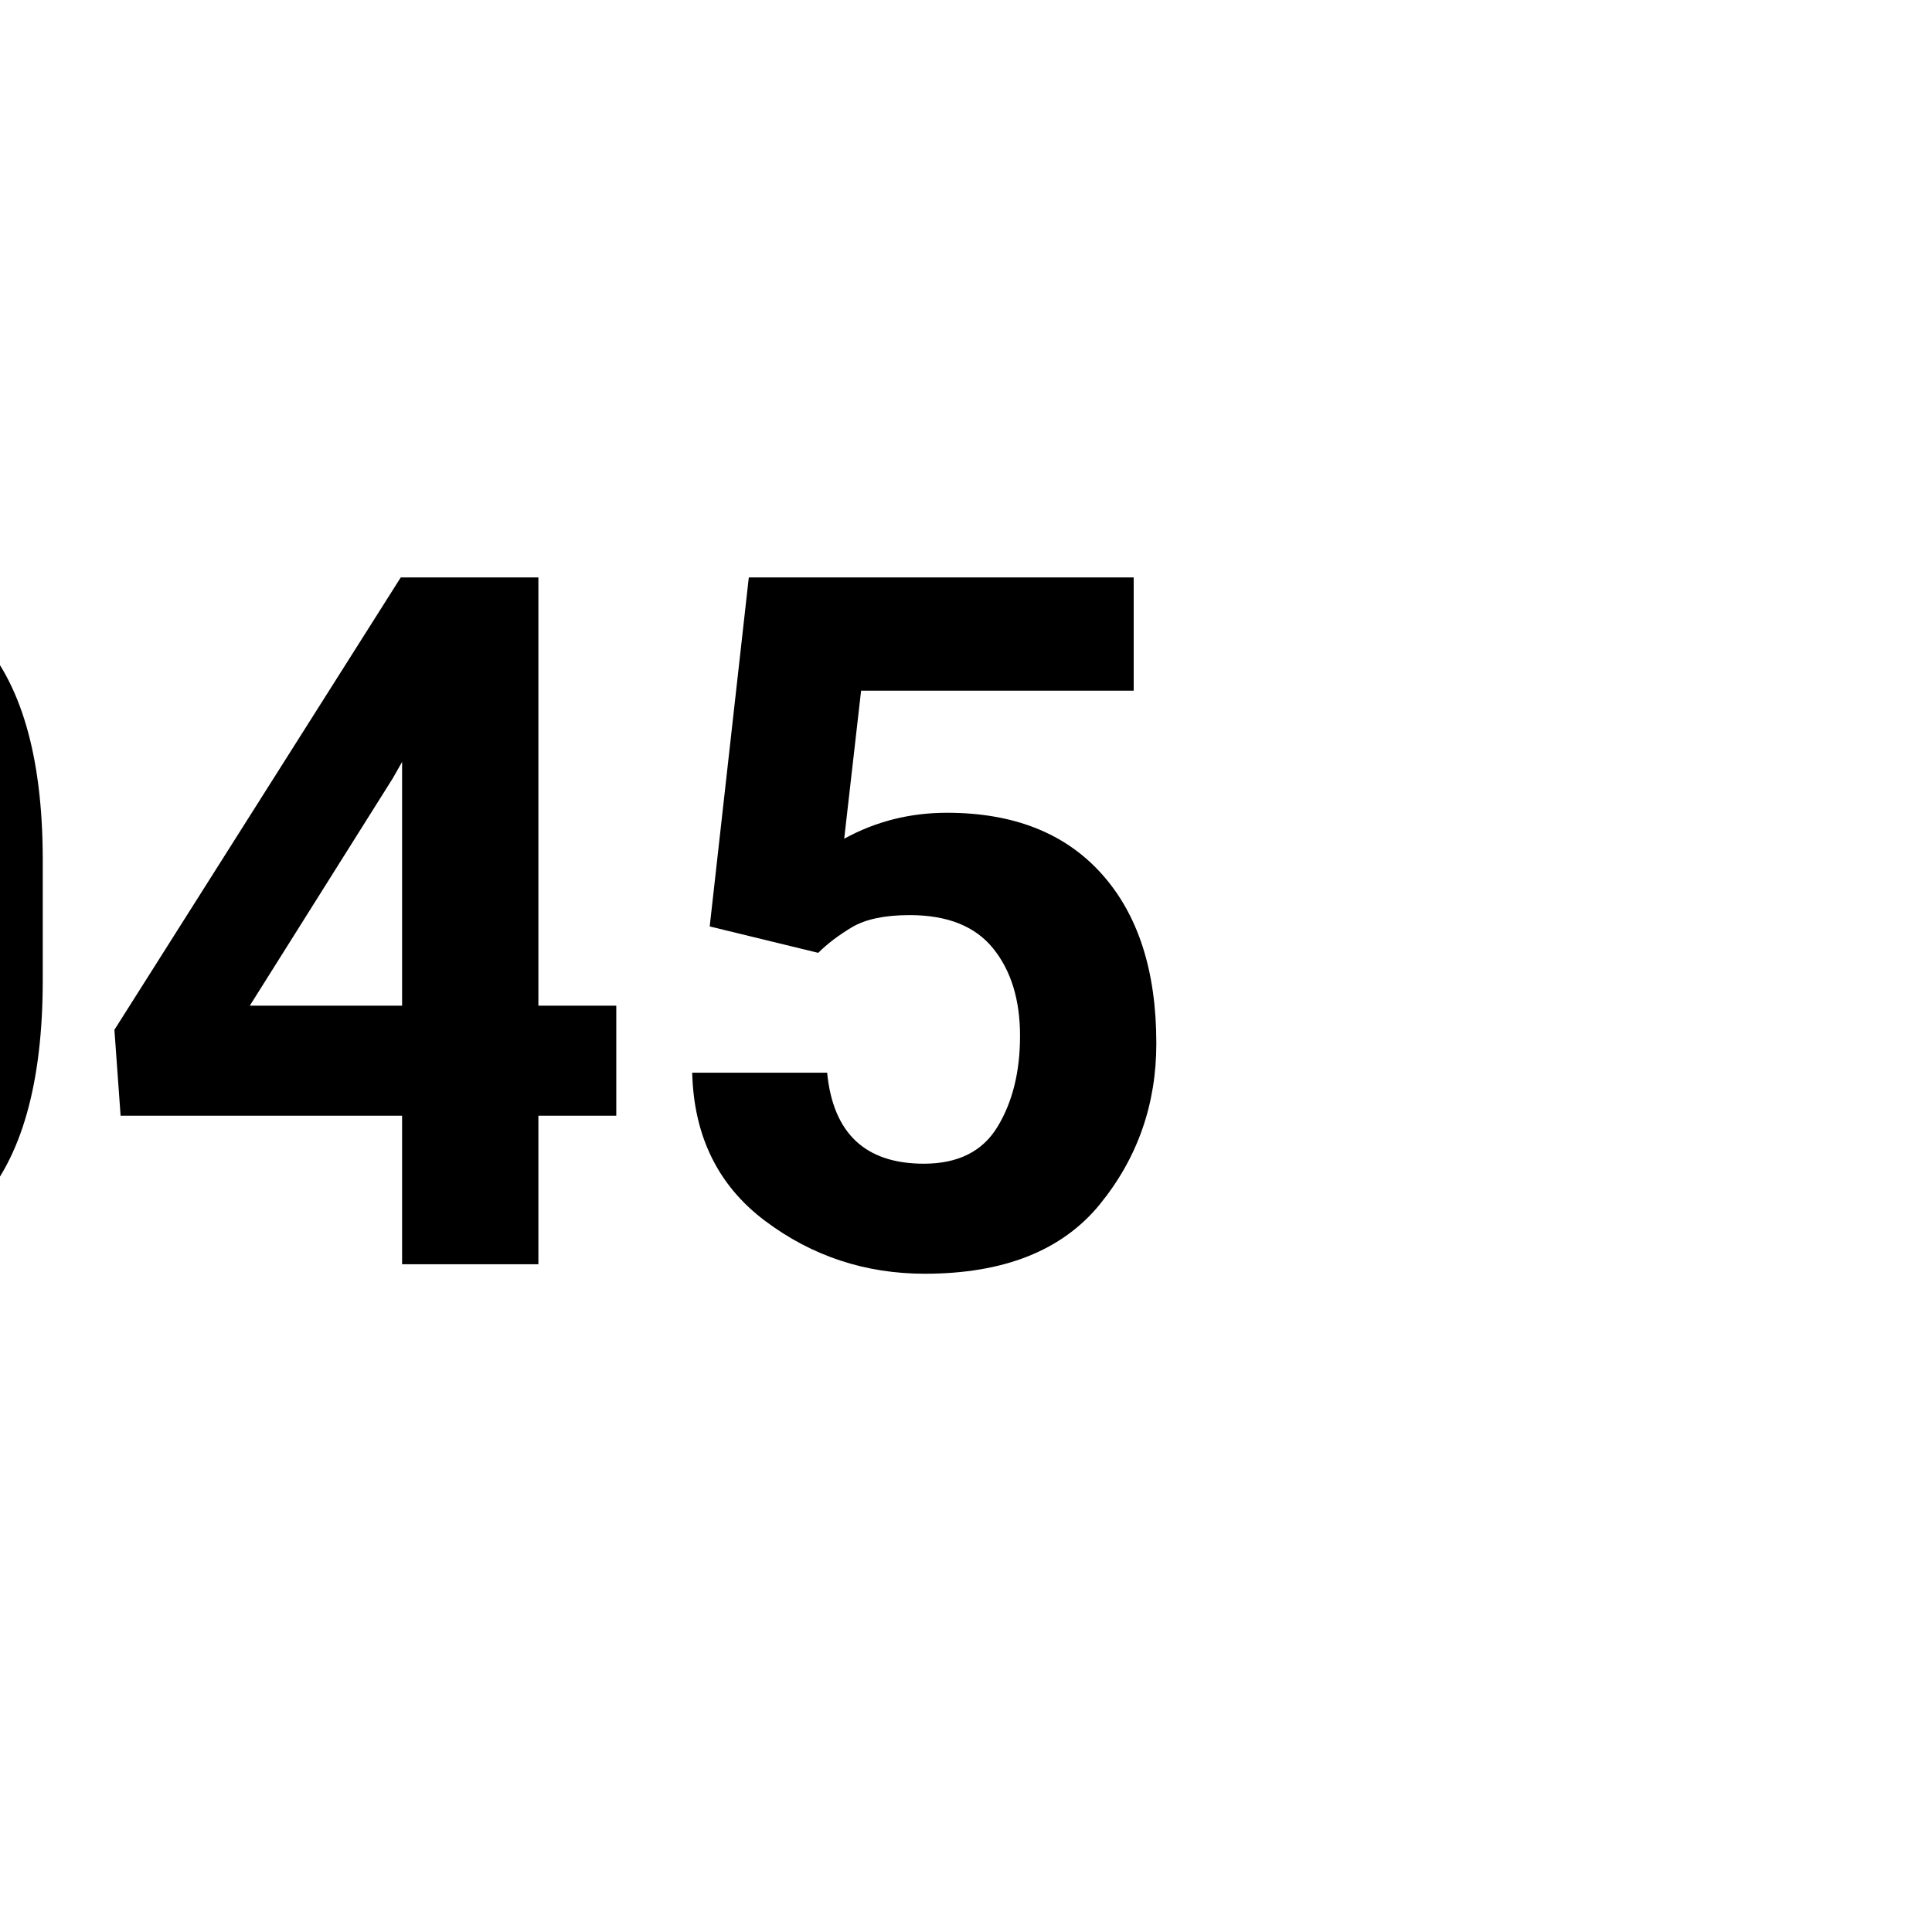
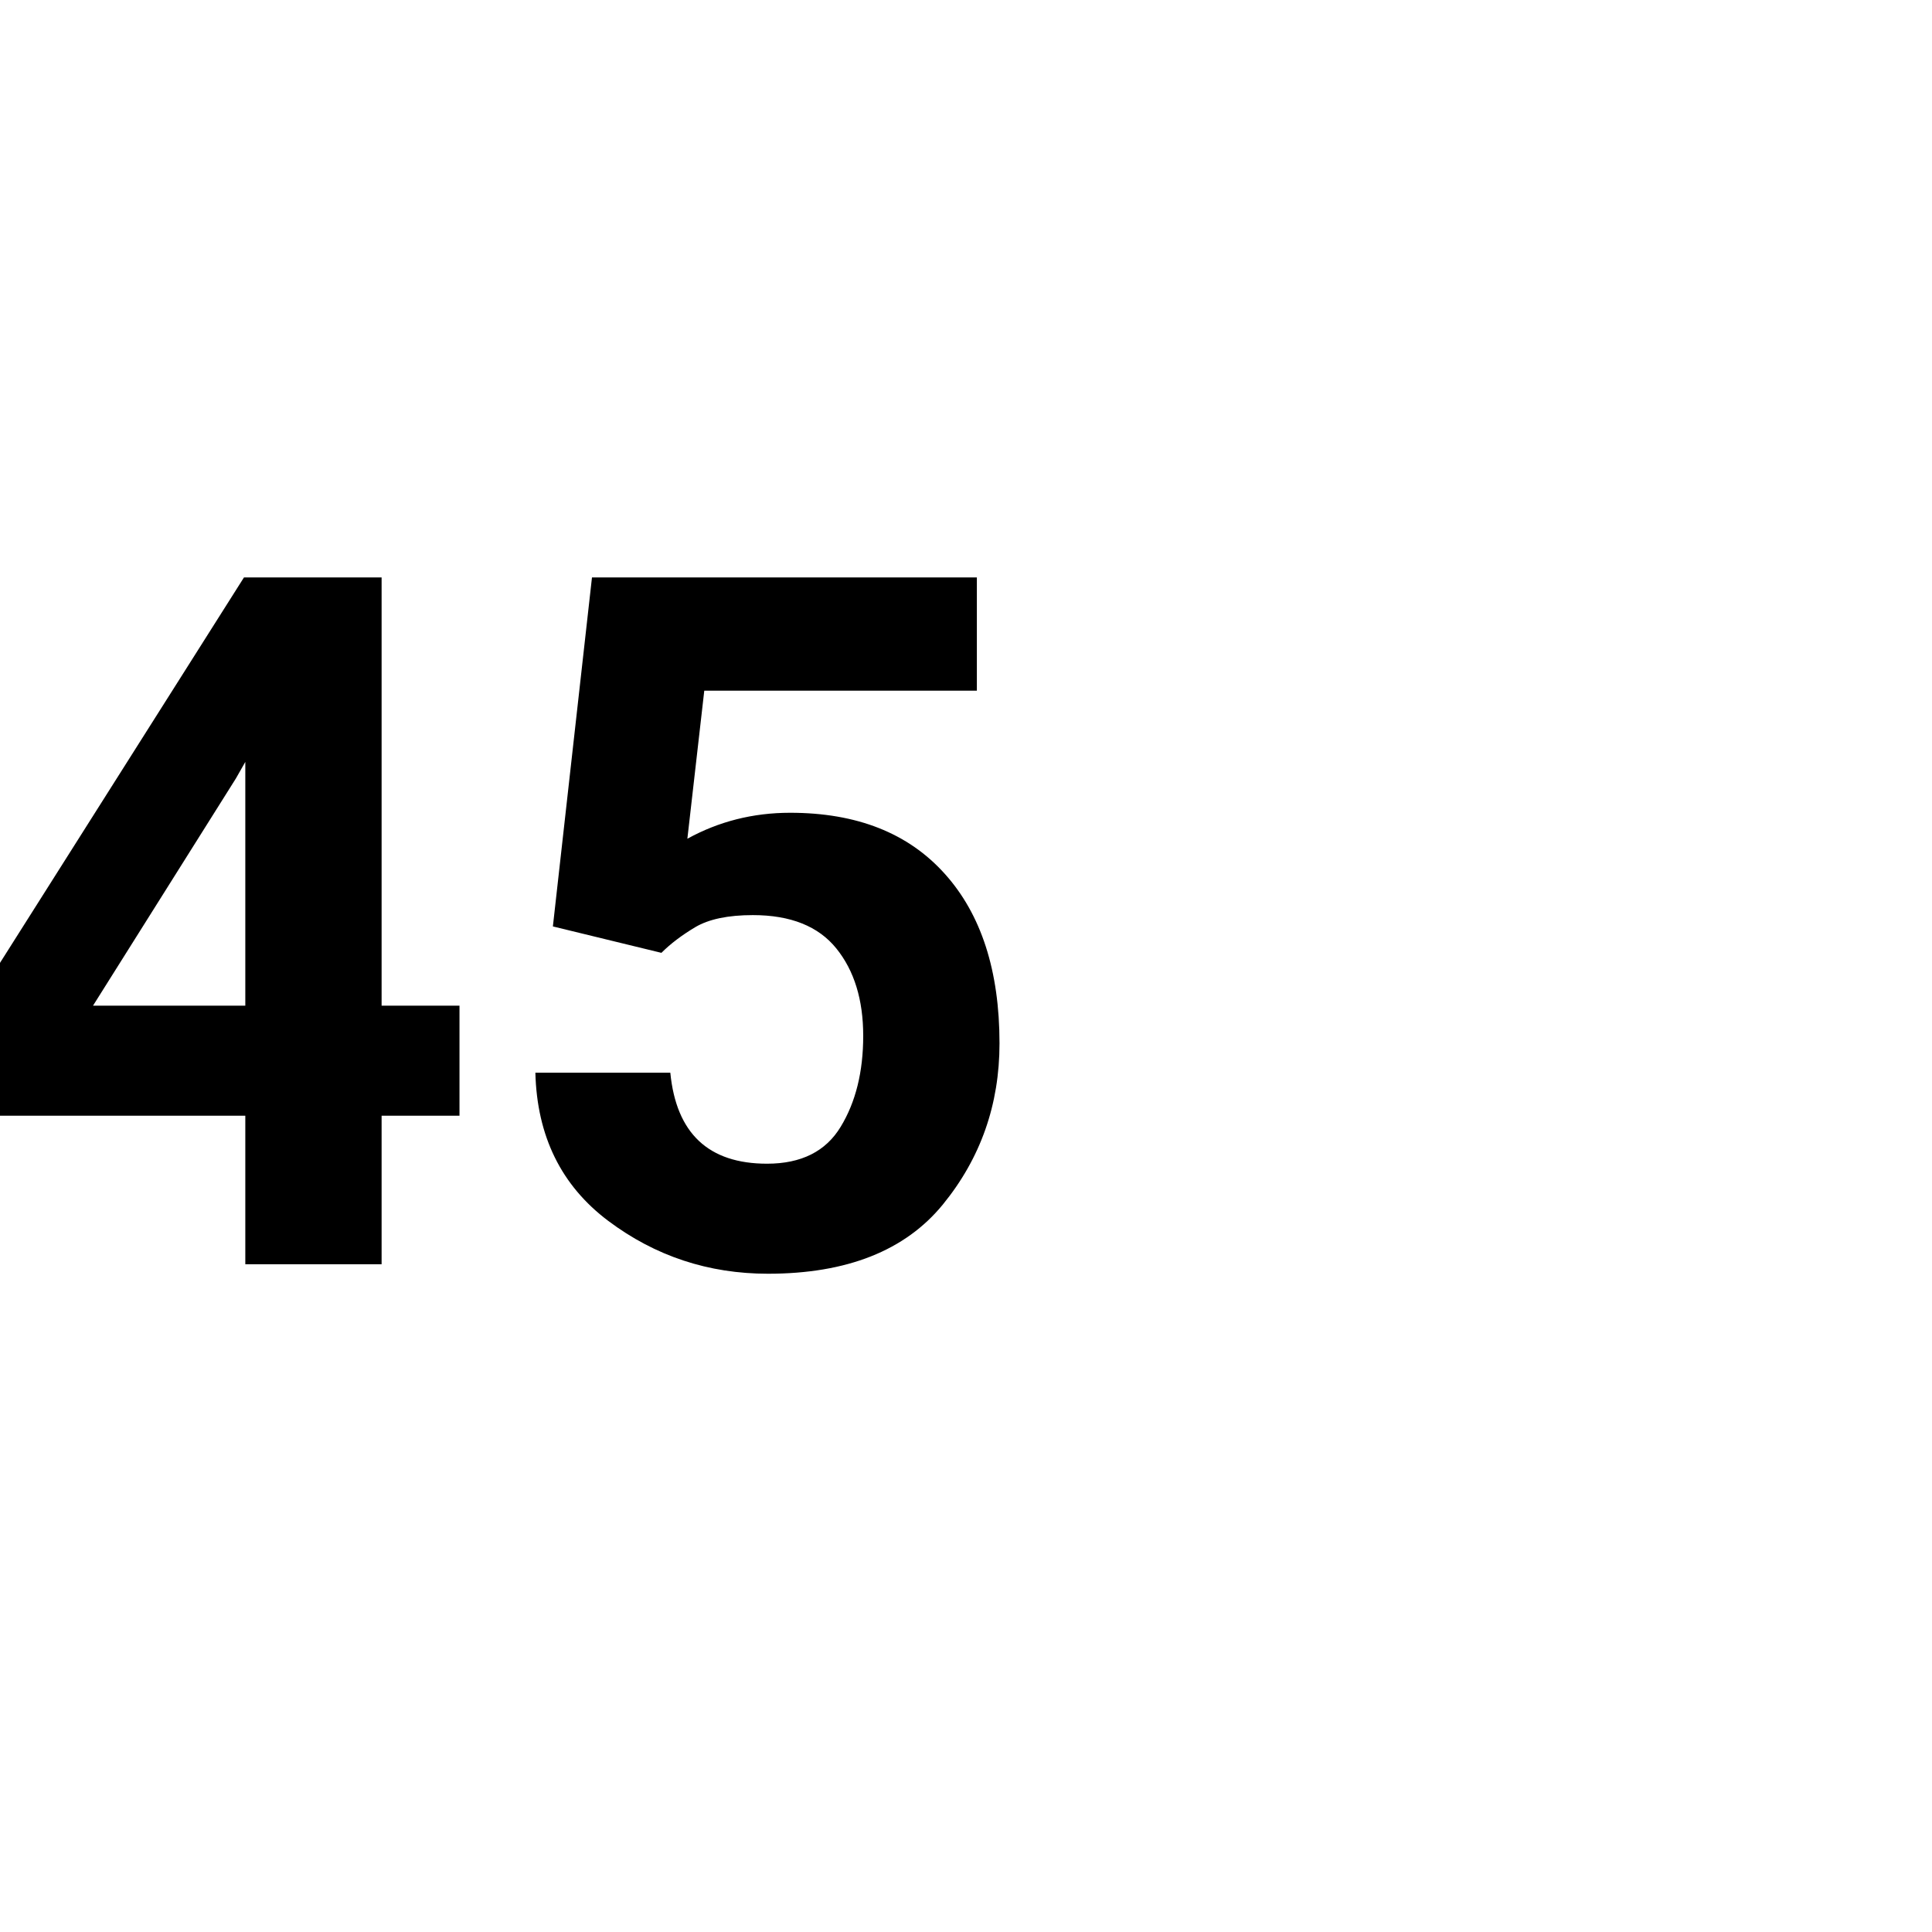
<svg xmlns="http://www.w3.org/2000/svg" version="1.1" id="svg2" viewBox="0 0 200 200" height="200" width="200">
  <defs id="defs4" />
  <g transform="translate(0,-852.3622)" id="layer1">
    <text id="text3336" y="983.235" x="100.055" style="font-style:normal;font-variant:normal;font-weight:bold;font-stretch:normal;font-size:100px;line-height:125%;font-family:Roboto;-inkscape-font-specification:'Roboto Bold';letter-spacing:0px;word-spacing:0px;fill:#000000;fill-opacity:1;stroke:none;stroke-width:1px;stroke-linecap:butt;stroke-linejoin:miter;stroke-opacity:1" xml:space="preserve">
-       <tspan style="font-style:normal;font-variant:normal;font-weight:bold;font-stretch:normal;font-size:100px;font-family:Roboto;-inkscape-font-specification:'Roboto Bold';text-align:center;text-anchor:middle" y="983.235" x="100.055" id="tspan3338">045</tspan>
+       <tspan style="font-style:normal;font-variant:normal;font-weight:bold;font-stretch:normal;font-size:100px;font-family:Roboto;-inkscape-font-specification:'Roboto Bold';text-align:center;text-anchor:middle" y="983.235" x="100.055" id="tspan3338"> 45</tspan>
    </text>
  </g>
</svg>
